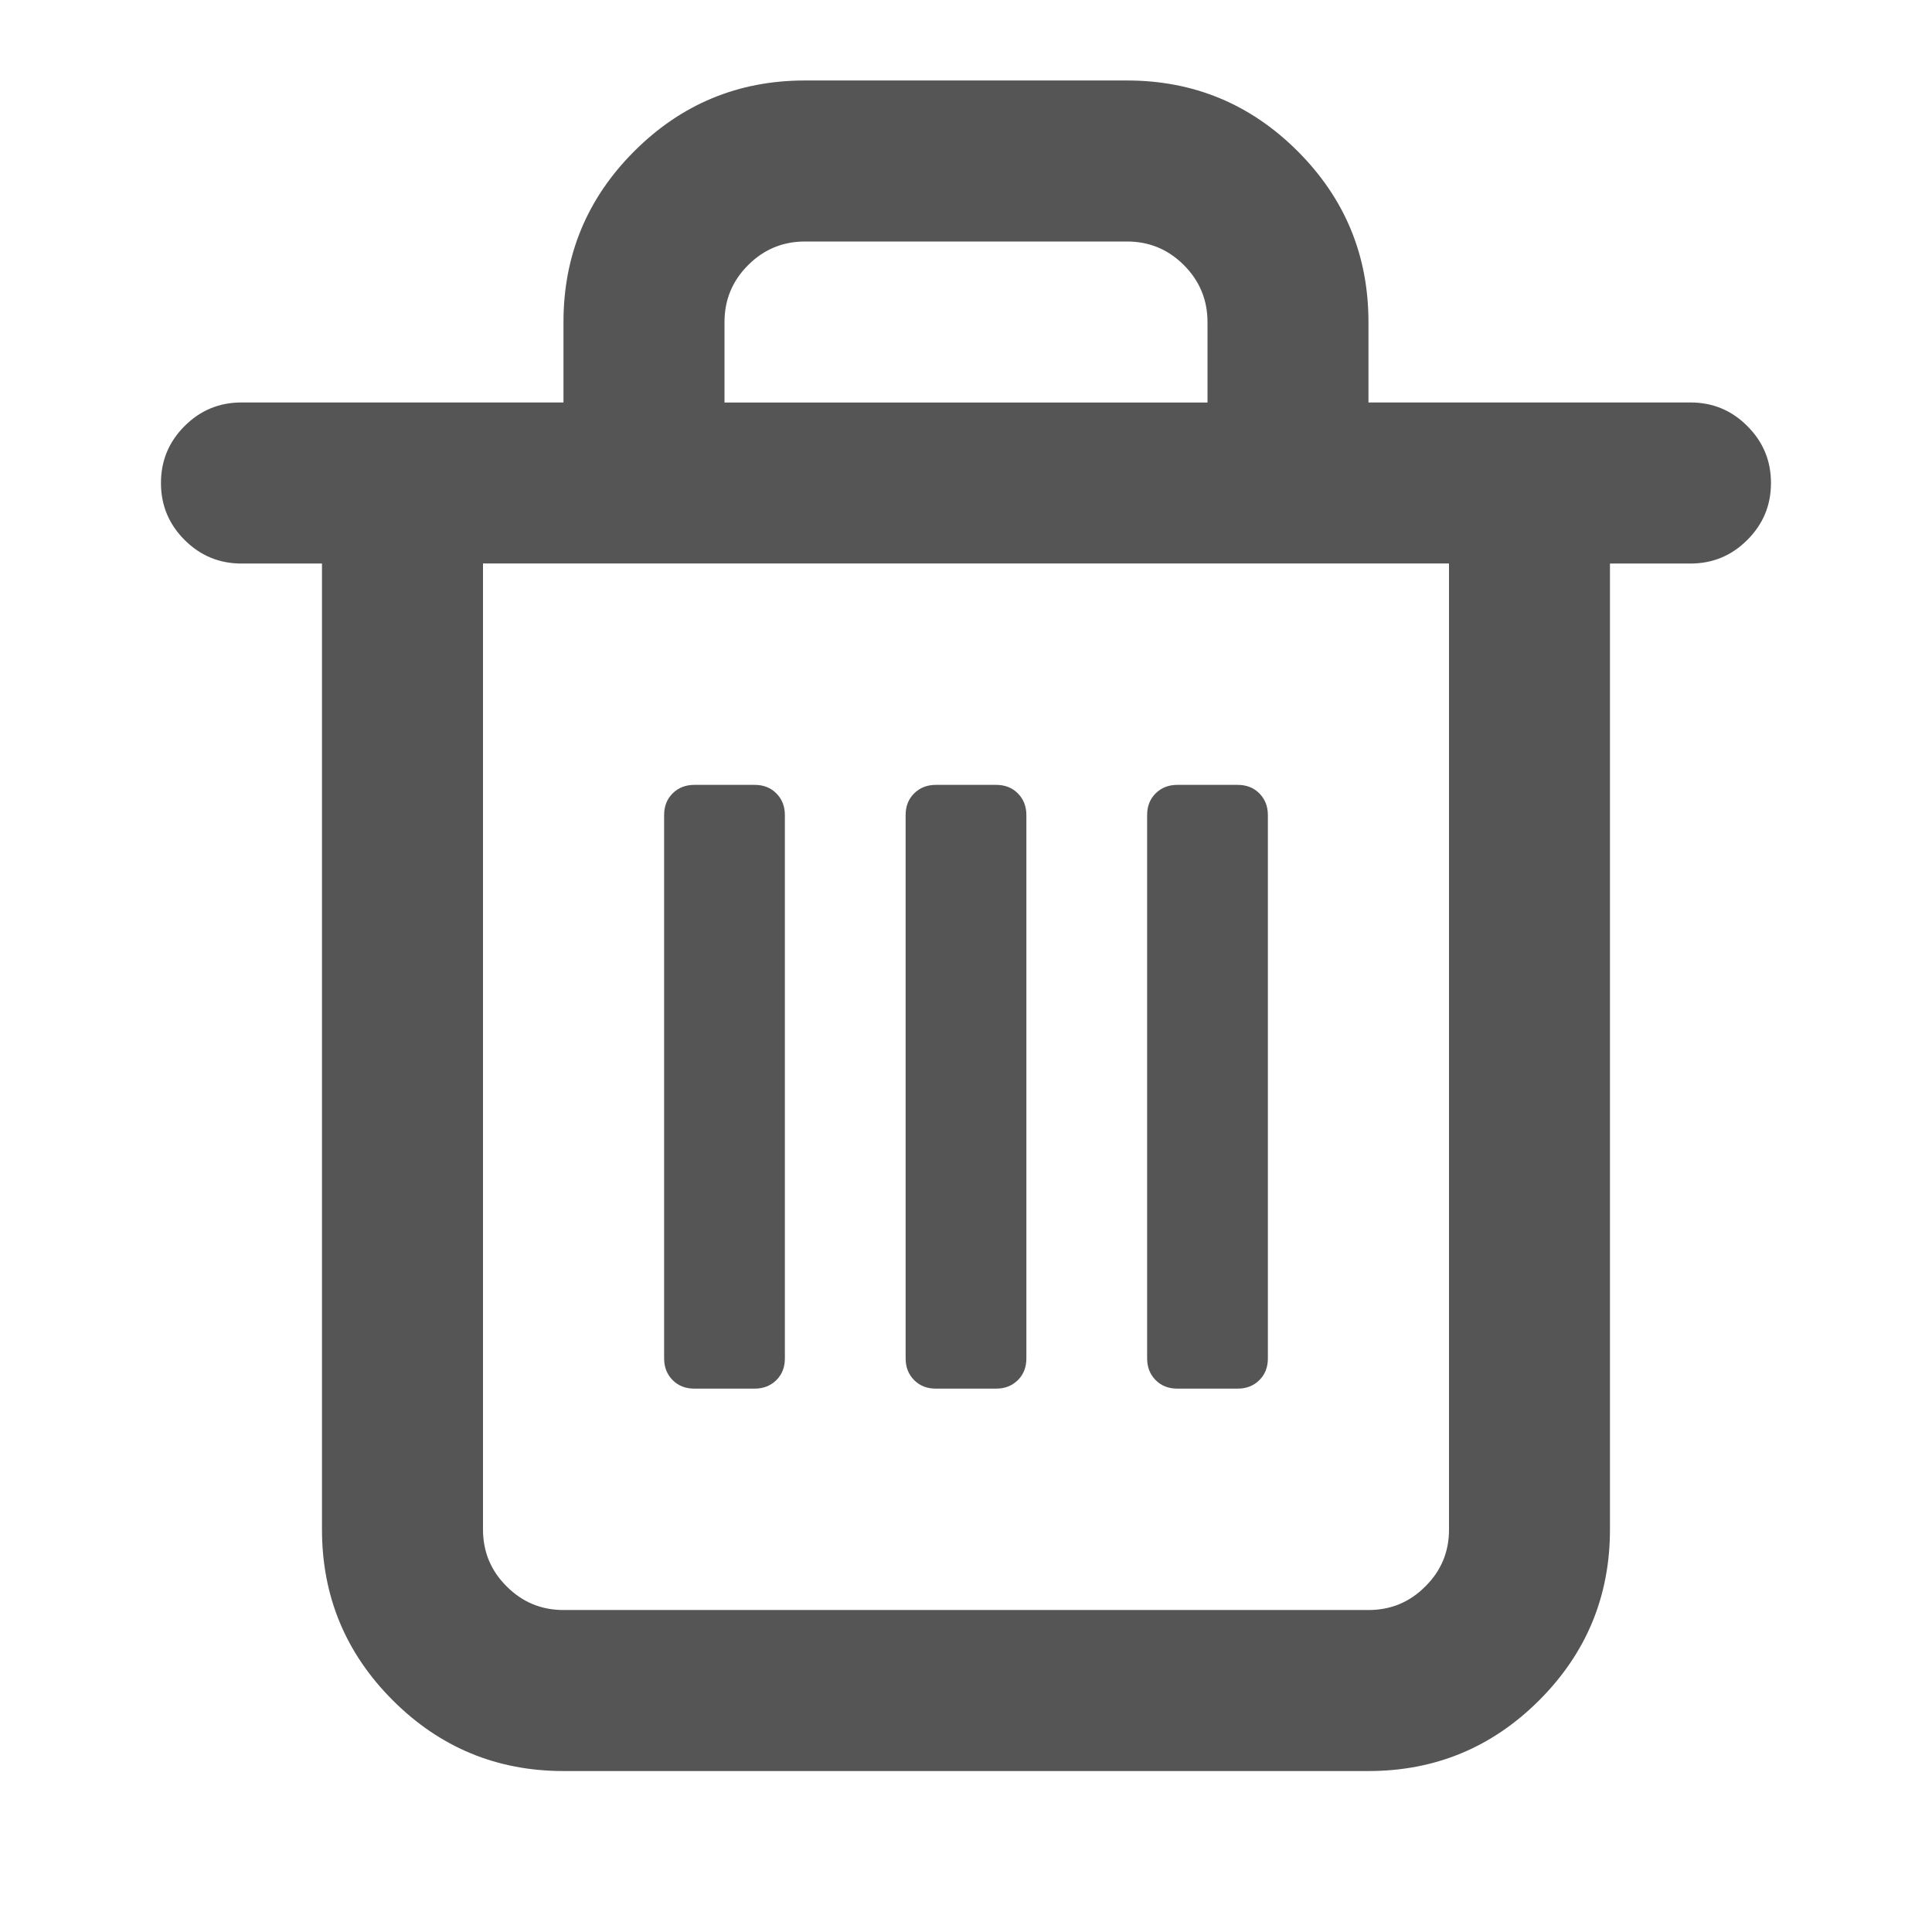
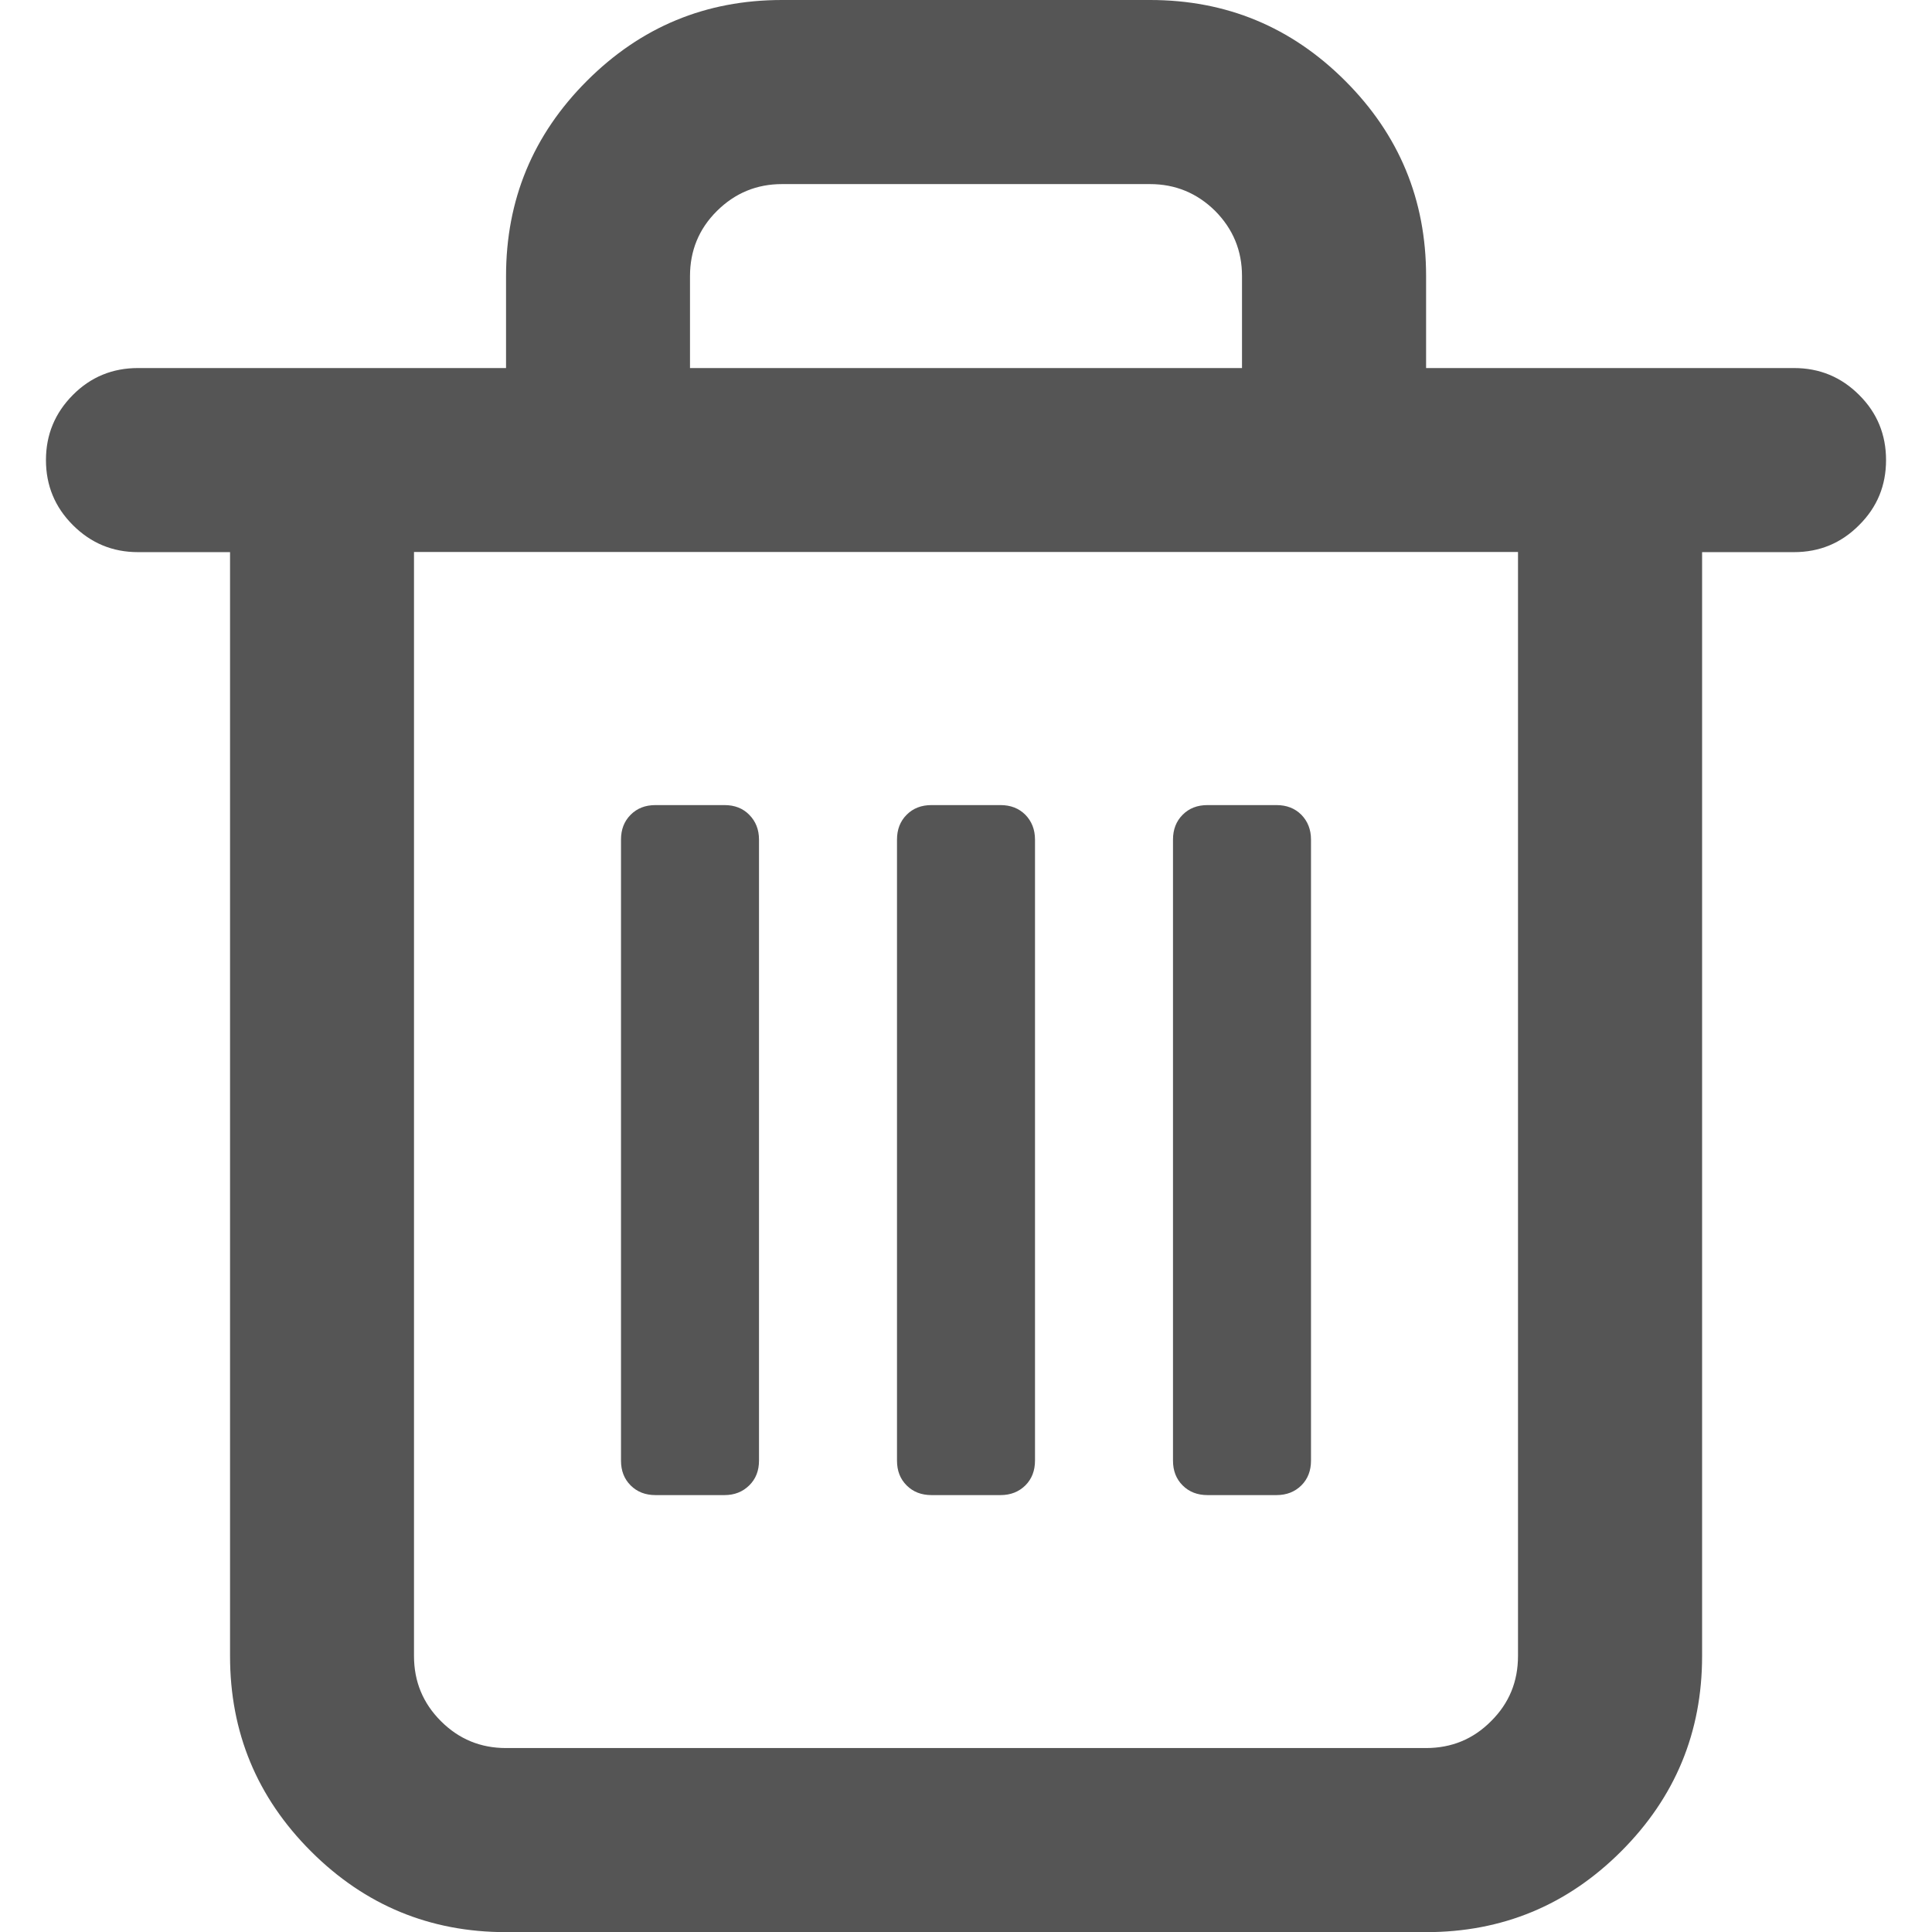
- <svg xmlns="http://www.w3.org/2000/svg" version="1.1" width="32" height="32" viewBox="0 0 32 32">
-   <path d="M13.333 1.333h5.333c1.104 0 2.047 0.391 2.828 1.172s1.172 1.724 1.172 2.828v1.333h5.333c0.368 0 0.683 0.13 0.942 0.391 0.262 0.261 0.392 0.575 0.392 0.943s-0.13 0.682-0.392 0.943c-0.26 0.261-0.574 0.391-0.942 0.391h-1.333v16c0 1.104-0.391 2.047-1.172 2.828s-1.725 1.172-2.828 1.172h-13.333c-1.104 0-2.047-0.391-2.828-1.172s-1.172-1.725-1.172-2.828v-16h-1.333c-0.368 0-0.682-0.13-0.943-0.391s-0.391-0.575-0.391-0.943 0.13-0.682 0.391-0.943 0.575-0.391 0.943-0.391h5.333v-1.333c0-1.104 0.391-2.047 1.172-2.828s1.724-1.172 2.828-1.172zM24 25.333v-16h-16v16c0 0.368 0.13 0.683 0.391 0.942 0.261 0.262 0.575 0.392 0.943 0.392h13.333c0.368 0 0.683-0.13 0.942-0.392 0.262-0.259 0.392-0.574 0.391-0.942v0zM18.667 4h-5.333c-0.368 0-0.682 0.13-0.943 0.391s-0.391 0.575-0.391 0.943v1.333h8v-1.333c0-0.368-0.131-0.682-0.391-0.943-0.261-0.261-0.575-0.391-0.942-0.391v0z" fill="#555555" />
-   <path d="M13 13.5v9c0 0.146-0.047 0.266-0.141 0.359s-0.213 0.141-0.359 0.141h-1c-0.146 0-0.266-0.047-0.359-0.141s-0.141-0.213-0.141-0.359v-9c0-0.146 0.047-0.266 0.141-0.359s0.213-0.141 0.359-0.141h1c0.146 0 0.266 0.047 0.359 0.141s0.141 0.213 0.141 0.359z" fill="#555555" />
-   <path d="M17 13.5v9c0 0.146-0.047 0.266-0.141 0.359s-0.213 0.141-0.359 0.141h-1c-0.146 0-0.266-0.047-0.359-0.141s-0.141-0.213-0.141-0.359v-9c0-0.146 0.047-0.266 0.141-0.359s0.213-0.141 0.359-0.141h1c0.146 0 0.266 0.047 0.359 0.141s0.141 0.213 0.141 0.359z" fill="#555555" />
-   <path d="M21 13.5v9c0 0.146-0.047 0.266-0.141 0.359s-0.213 0.141-0.359 0.141h-1c-0.146 0-0.266-0.047-0.359-0.141s-0.141-0.213-0.141-0.359v-9c0-0.146 0.047-0.266 0.141-0.359s0.213-0.141 0.359-0.141h1c0.146 0 0.266 0.047 0.359 0.141s0.141 0.213 0.141 0.359z" fill="#555555" />
+ <svg xmlns="http://www.w3.org/2000/svg" version="1.1" id="Layer_1" x="0px" y="0px" width="14px" height="14px" viewBox="9 8.333 14 14" enable-background="new 9 8.333 14 14" xml:space="preserve">
+   <path fill="#555555" d="M14.667,8.333h2.667c0.552,0,1.023,0.195,1.414,0.586s0.586,0.862,0.586,1.414V11h2.666  c0.185,0,0.342,0.065,0.472,0.195c0.131,0.13,0.195,0.288,0.195,0.472s-0.064,0.341-0.195,0.471  c-0.13,0.131-0.287,0.196-0.472,0.196h-0.666v8c0,0.552-0.195,1.023-0.586,1.414s-0.862,0.586-1.414,0.586h-6.667  c-0.552,0-1.023-0.195-1.414-0.586s-0.586-0.862-0.586-1.414v-8H10c-0.184,0-0.341-0.065-0.472-0.196  c-0.13-0.13-0.195-0.287-0.195-0.471s0.065-0.341,0.195-0.472S9.816,11,10,11h2.667v-0.667c0-0.552,0.195-1.023,0.586-1.414  S14.114,8.333,14.667,8.333z M20,20.333v-8h-8v8c0,0.185,0.065,0.342,0.195,0.472C12.326,20.936,12.483,21,12.667,21h6.666  c0.185,0,0.342-0.064,0.472-0.195C19.936,20.675,20,20.518,20,20.333L20,20.333z M17.333,9.667h-2.666  c-0.184,0-0.341,0.065-0.472,0.195S14,10.15,14,10.334V11h4v-0.667c0-0.184-0.065-0.341-0.195-0.472  C17.674,9.732,17.517,9.667,17.333,9.667L17.333,9.667z" />
+   <path fill="#555555" d="M14.5,14.417v4.5c0,0.073-0.023,0.133-0.071,0.18c-0.047,0.046-0.106,0.07-0.179,0.07h-0.5  c-0.073,0-0.133-0.023-0.18-0.07s-0.07-0.106-0.07-0.18v-4.5c0-0.073,0.023-0.133,0.07-0.18s0.106-0.07,0.18-0.07h0.5  c0.073,0,0.133,0.023,0.179,0.07C14.476,14.284,14.5,14.344,14.5,14.417z" />
+   <path fill="#555555" d="M16.5,14.417v4.5c0,0.073-0.023,0.133-0.07,0.18c-0.047,0.046-0.106,0.07-0.18,0.07h-0.5  c-0.073,0-0.133-0.023-0.18-0.07s-0.07-0.106-0.07-0.18v-4.5c0-0.073,0.023-0.133,0.07-0.18s0.106-0.07,0.18-0.07h0.5  c0.073,0,0.133,0.023,0.18,0.07C16.476,14.284,16.5,14.344,16.5,14.417z" />
+   <path fill="#555555" d="M18.5,14.417v4.5c0,0.073-0.023,0.133-0.07,0.18c-0.047,0.046-0.106,0.07-0.18,0.07h-0.5  c-0.073,0-0.133-0.023-0.18-0.07s-0.07-0.106-0.07-0.18v-4.5c0-0.073,0.023-0.133,0.07-0.18s0.106-0.07,0.18-0.07h0.5  c0.073,0,0.133,0.023,0.18,0.07C18.476,14.284,18.5,14.344,18.5,14.417z" />
</svg>
